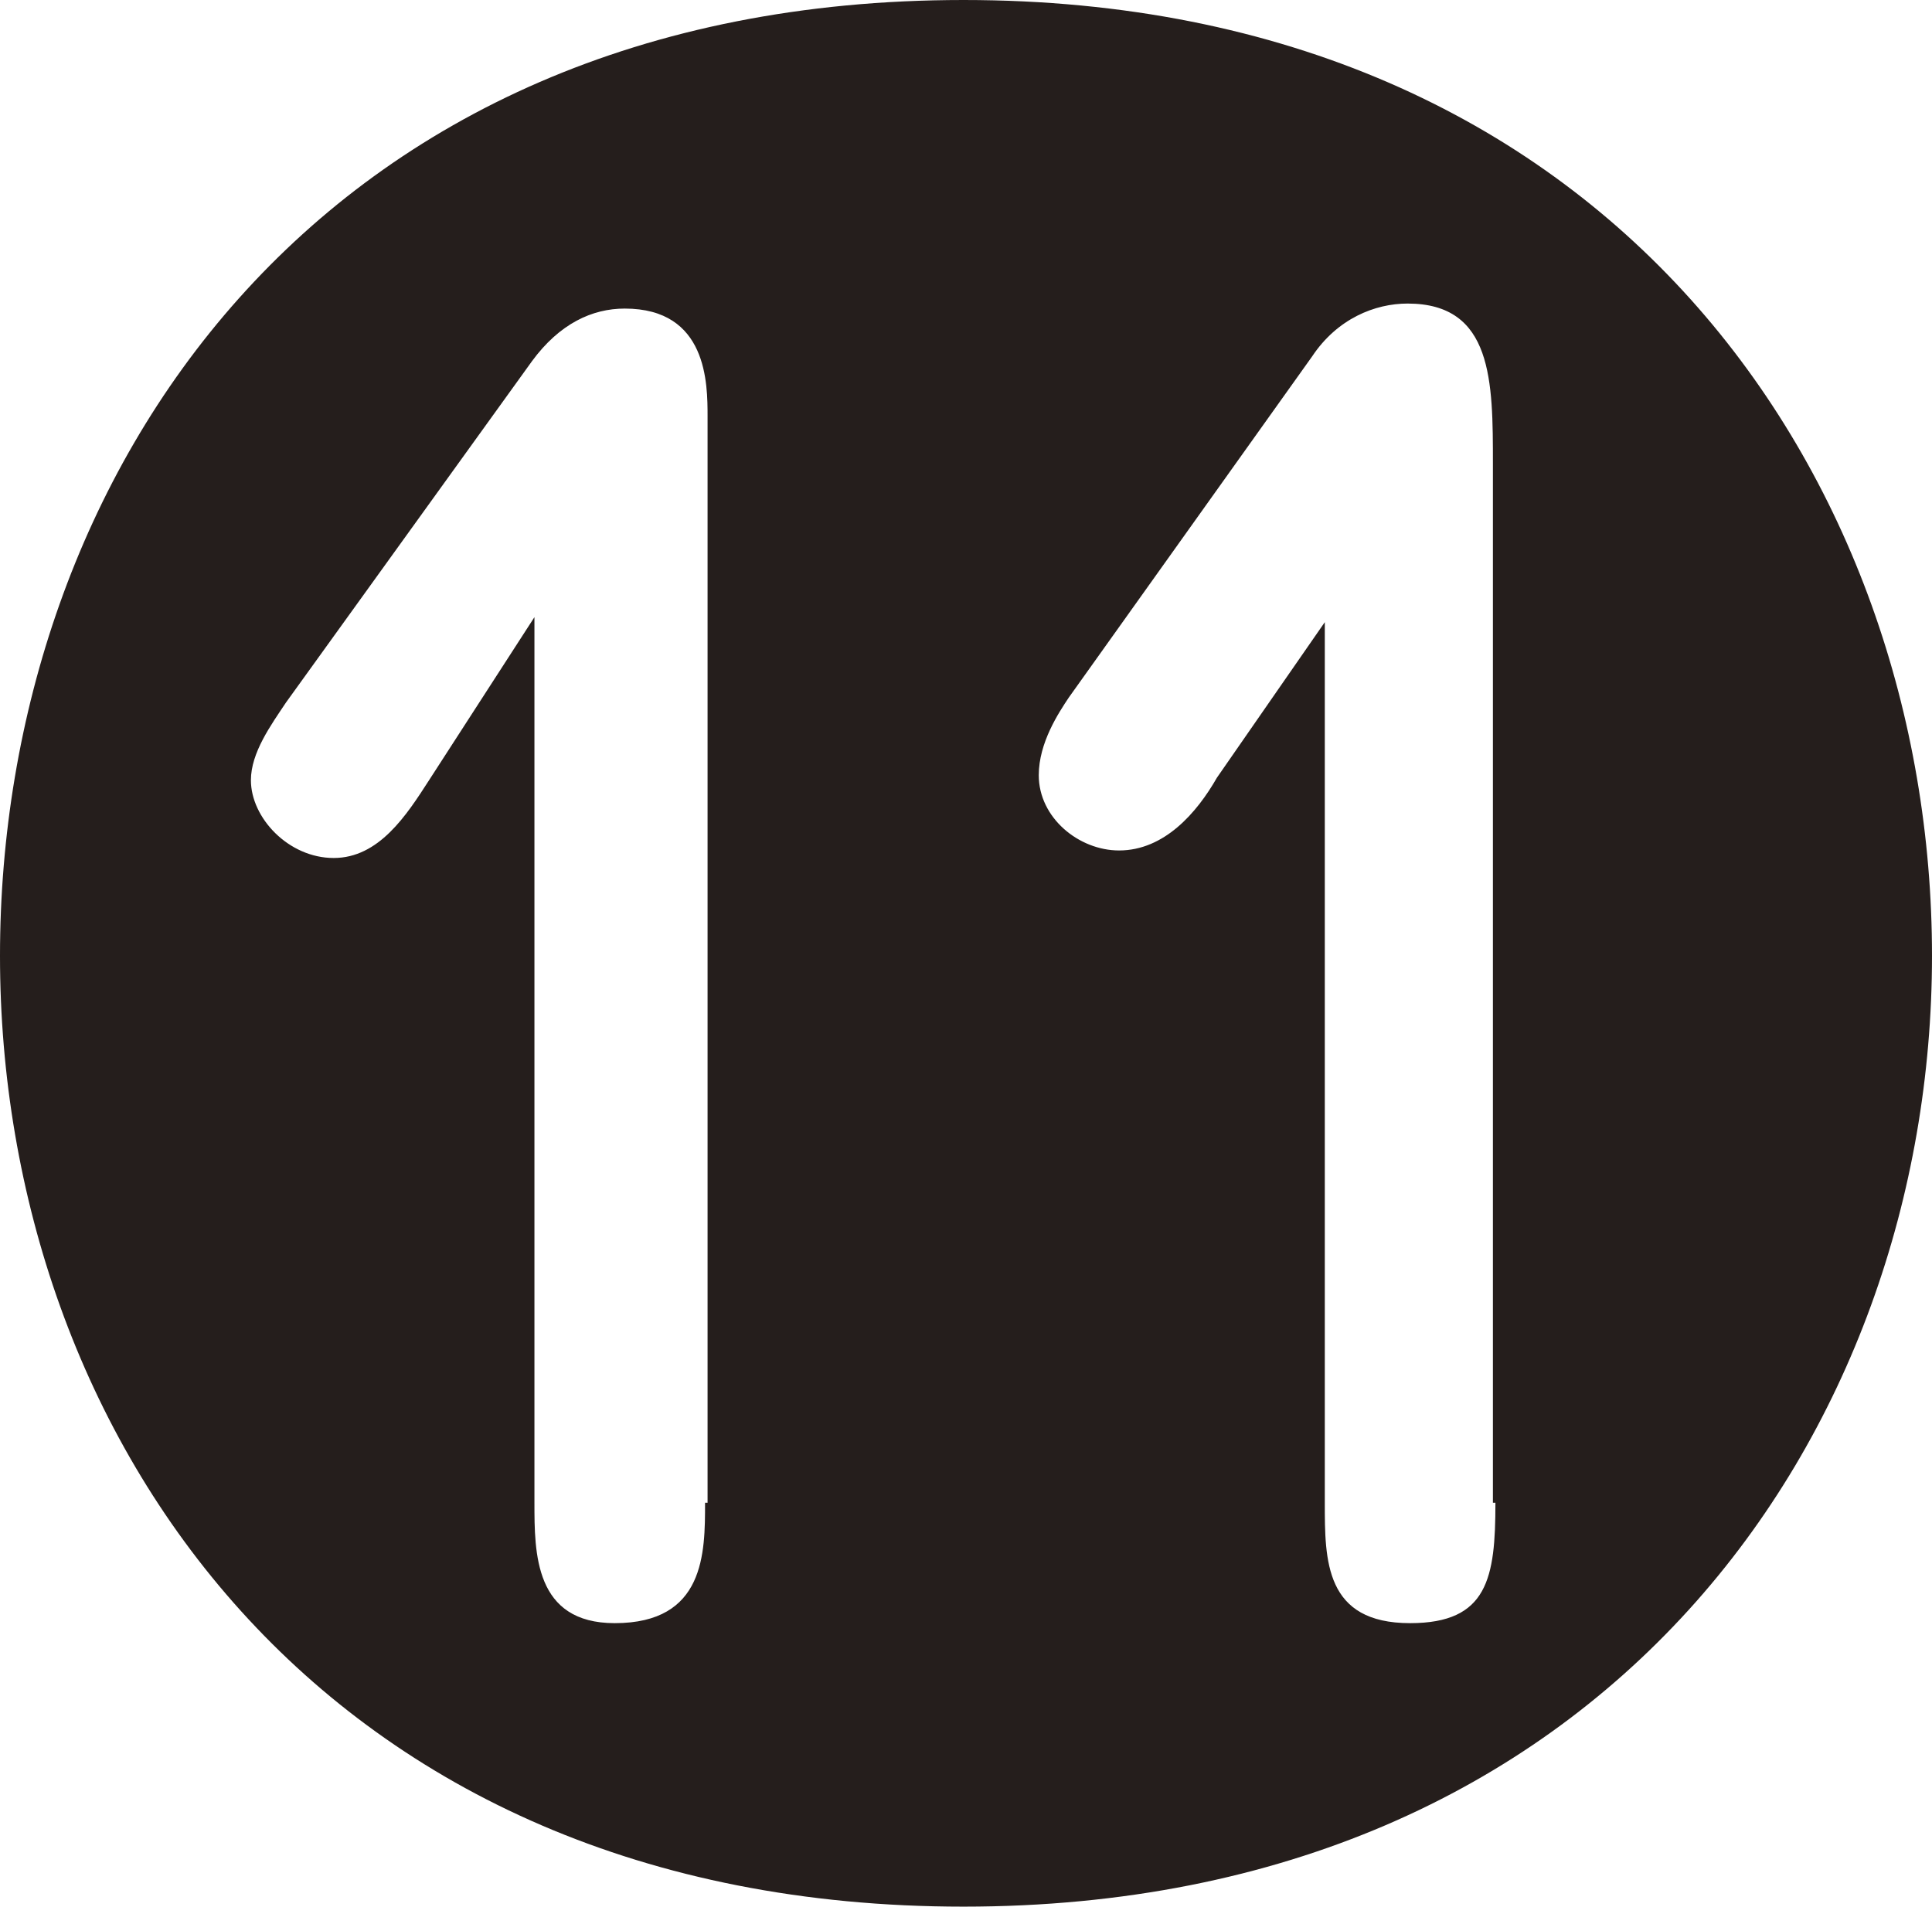
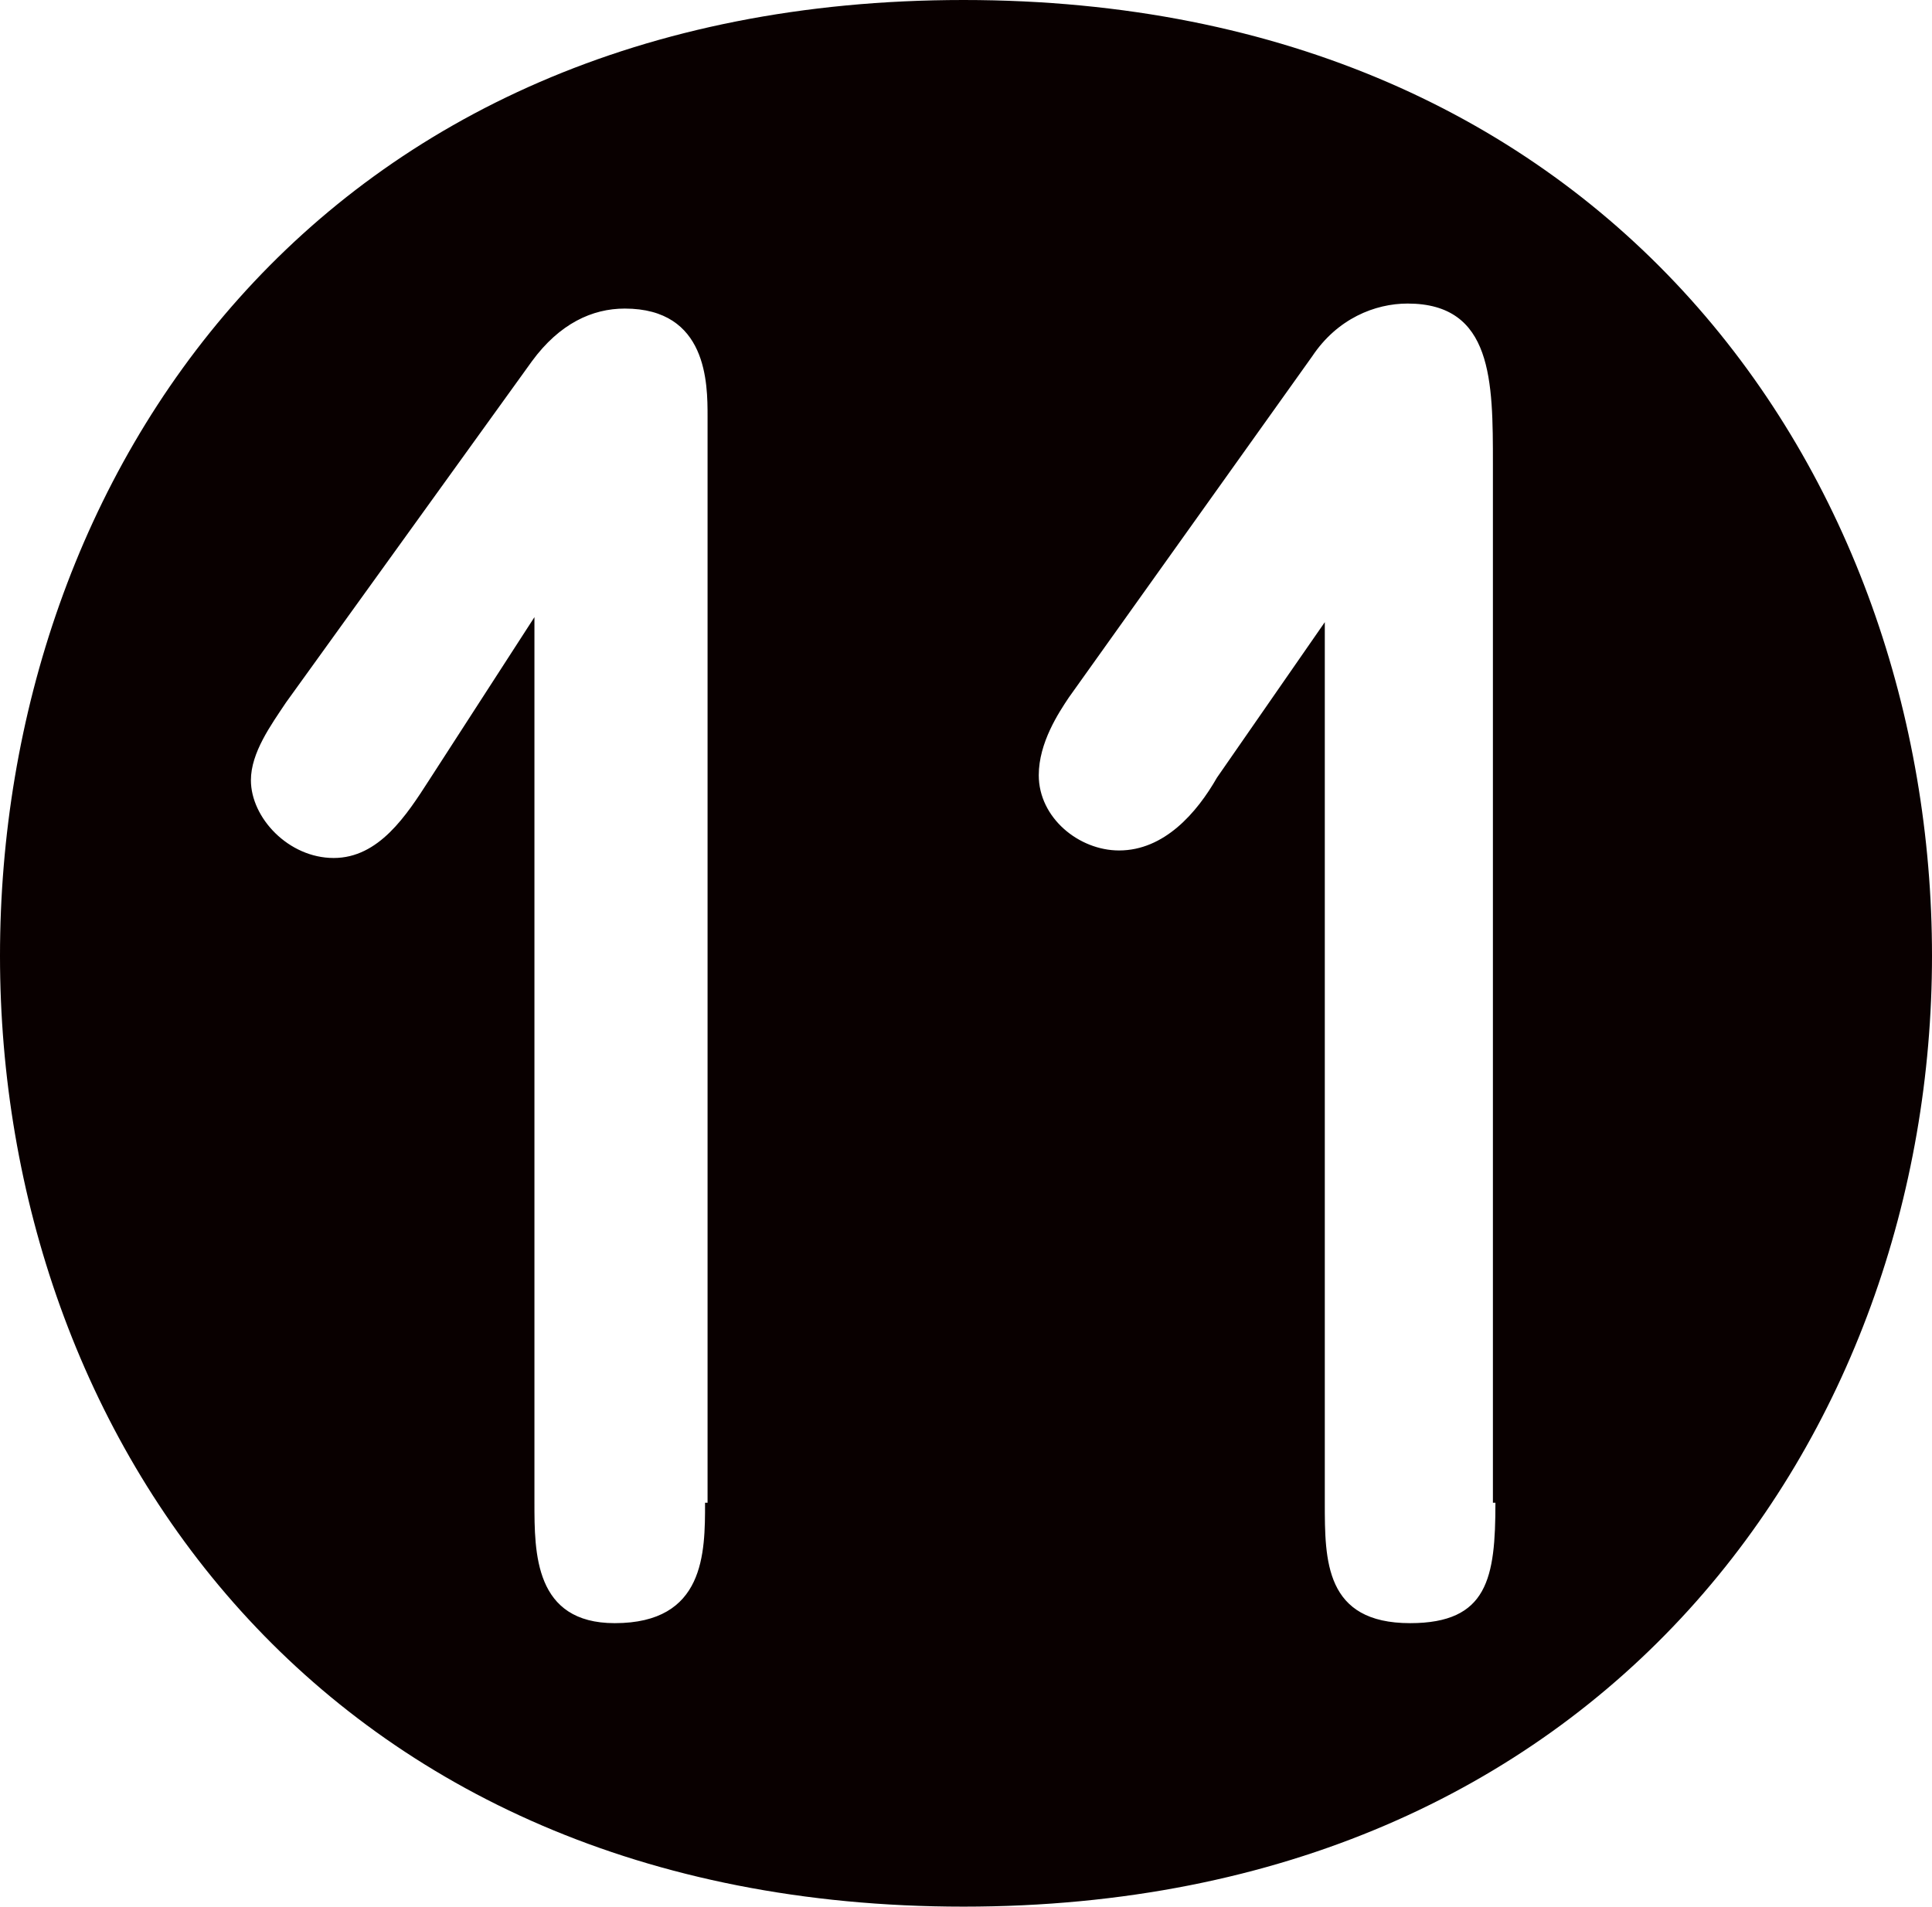
<svg xmlns="http://www.w3.org/2000/svg" id="_레이어_2" viewBox="0 0 7.7 7.6">
  <defs>
-     <style>.cls-1{fill:#251e1c;}</style>
+     <style>.cls-1{fill:#090000;}</style>
  </defs>
  <g id="_레이어_1-2">
    <path class="cls-1" d="M2.81,5.99c0,.2,0,.48-.36,.48-.32,0-.32-.28-.32-.48V2.46l-.42,.65c-.09,.14-.2,.31-.38,.31s-.33-.16-.33-.31c0-.11,.08-.22,.14-.31l.98-1.36c.11-.15,.24-.21,.37-.21,.33,0,.33,.3,.33,.43V5.99Zm3.15,0c0,.3-.03,.48-.34,.48-.34,0-.34-.25-.34-.48V2.48l-.43,.62c-.08,.14-.21,.29-.39,.29-.16,0-.32-.13-.32-.3,0-.13,.08-.25,.12-.31l.97-1.36c.1-.15,.25-.21,.38-.21,.34,0,.34,.31,.34,.64V5.99Zm1.74-2.18c0-1.9-1.28-3.81-3.86-3.81S0,1.9,0,3.81s1.28,3.79,3.84,3.79,3.86-1.89,3.86-3.79" />
  </g>
</svg>
